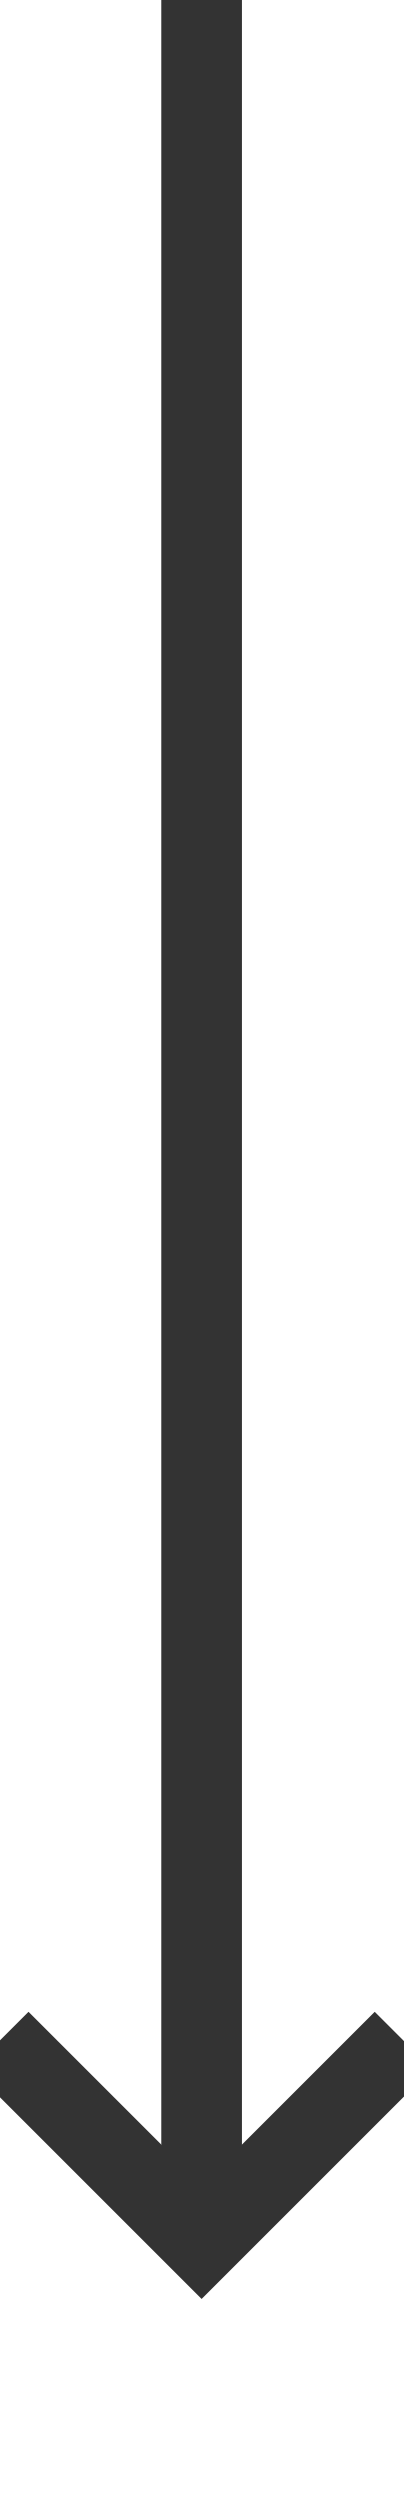
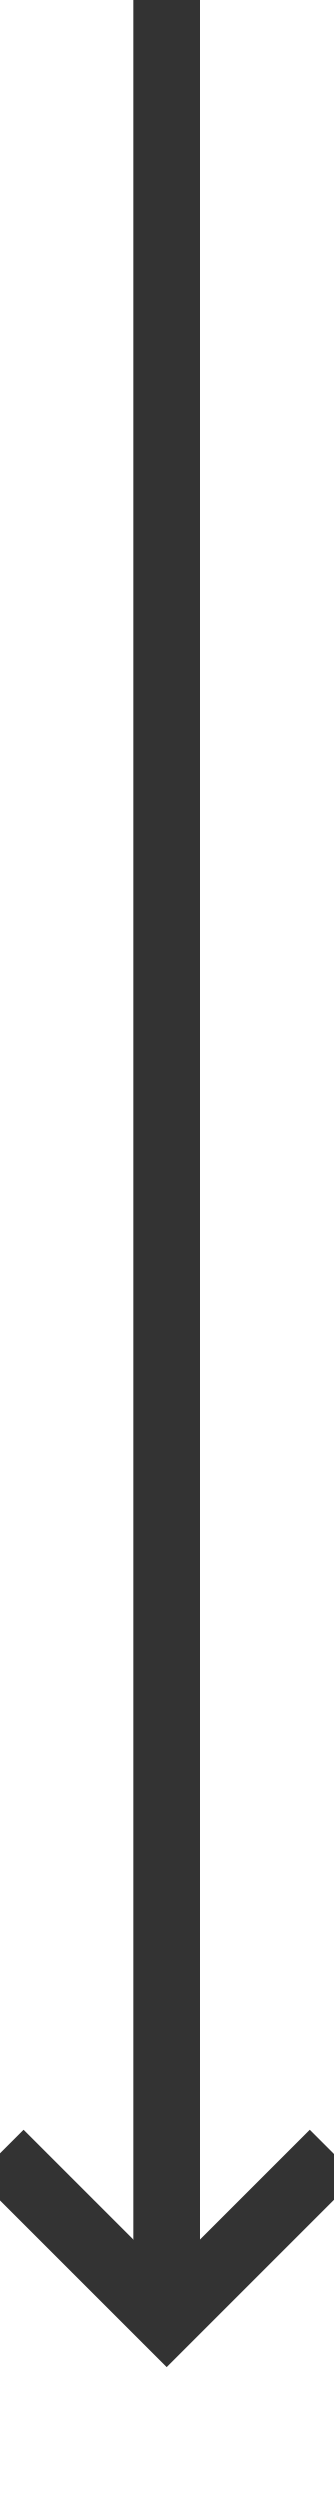
- <svg xmlns="http://www.w3.org/2000/svg" version="1.1" width="10px" height="62px" preserveAspectRatio="xMidYMin meet" viewBox="366 835  8 62">
-   <path d="M 370 835  L 370 890  " stroke-width="2" stroke="#333333" fill="none" />
-   <path d="M 374.293 884.893  L 370 889.186  L 365.707 884.893  L 364.293 886.307  L 369.293 891.307  L 370 892.014  L 370.707 891.307  L 375.707 886.307  L 374.293 884.893  Z " fill-rule="nonzero" fill="#333333" stroke="none" />
+ <svg xmlns="http://www.w3.org/2000/svg" version="1.1" width="10px" height="75px" preserveAspectRatio="xMidYMin meet" viewBox="366 1063  8 75">
+   <path d="M 370 1063  L 370 1132  " stroke-width="2" stroke="#333333" fill="none" />
+   <path d="M 374.293 1126.893  L 370 1131.186  L 365.707 1126.893  L 364.293 1128.307  L 369.293 1133.307  L 370 1134.014  L 370.707 1133.307  L 375.707 1128.307  L 374.293 1126.893  Z " fill-rule="nonzero" fill="#333333" stroke="none" />
</svg>
